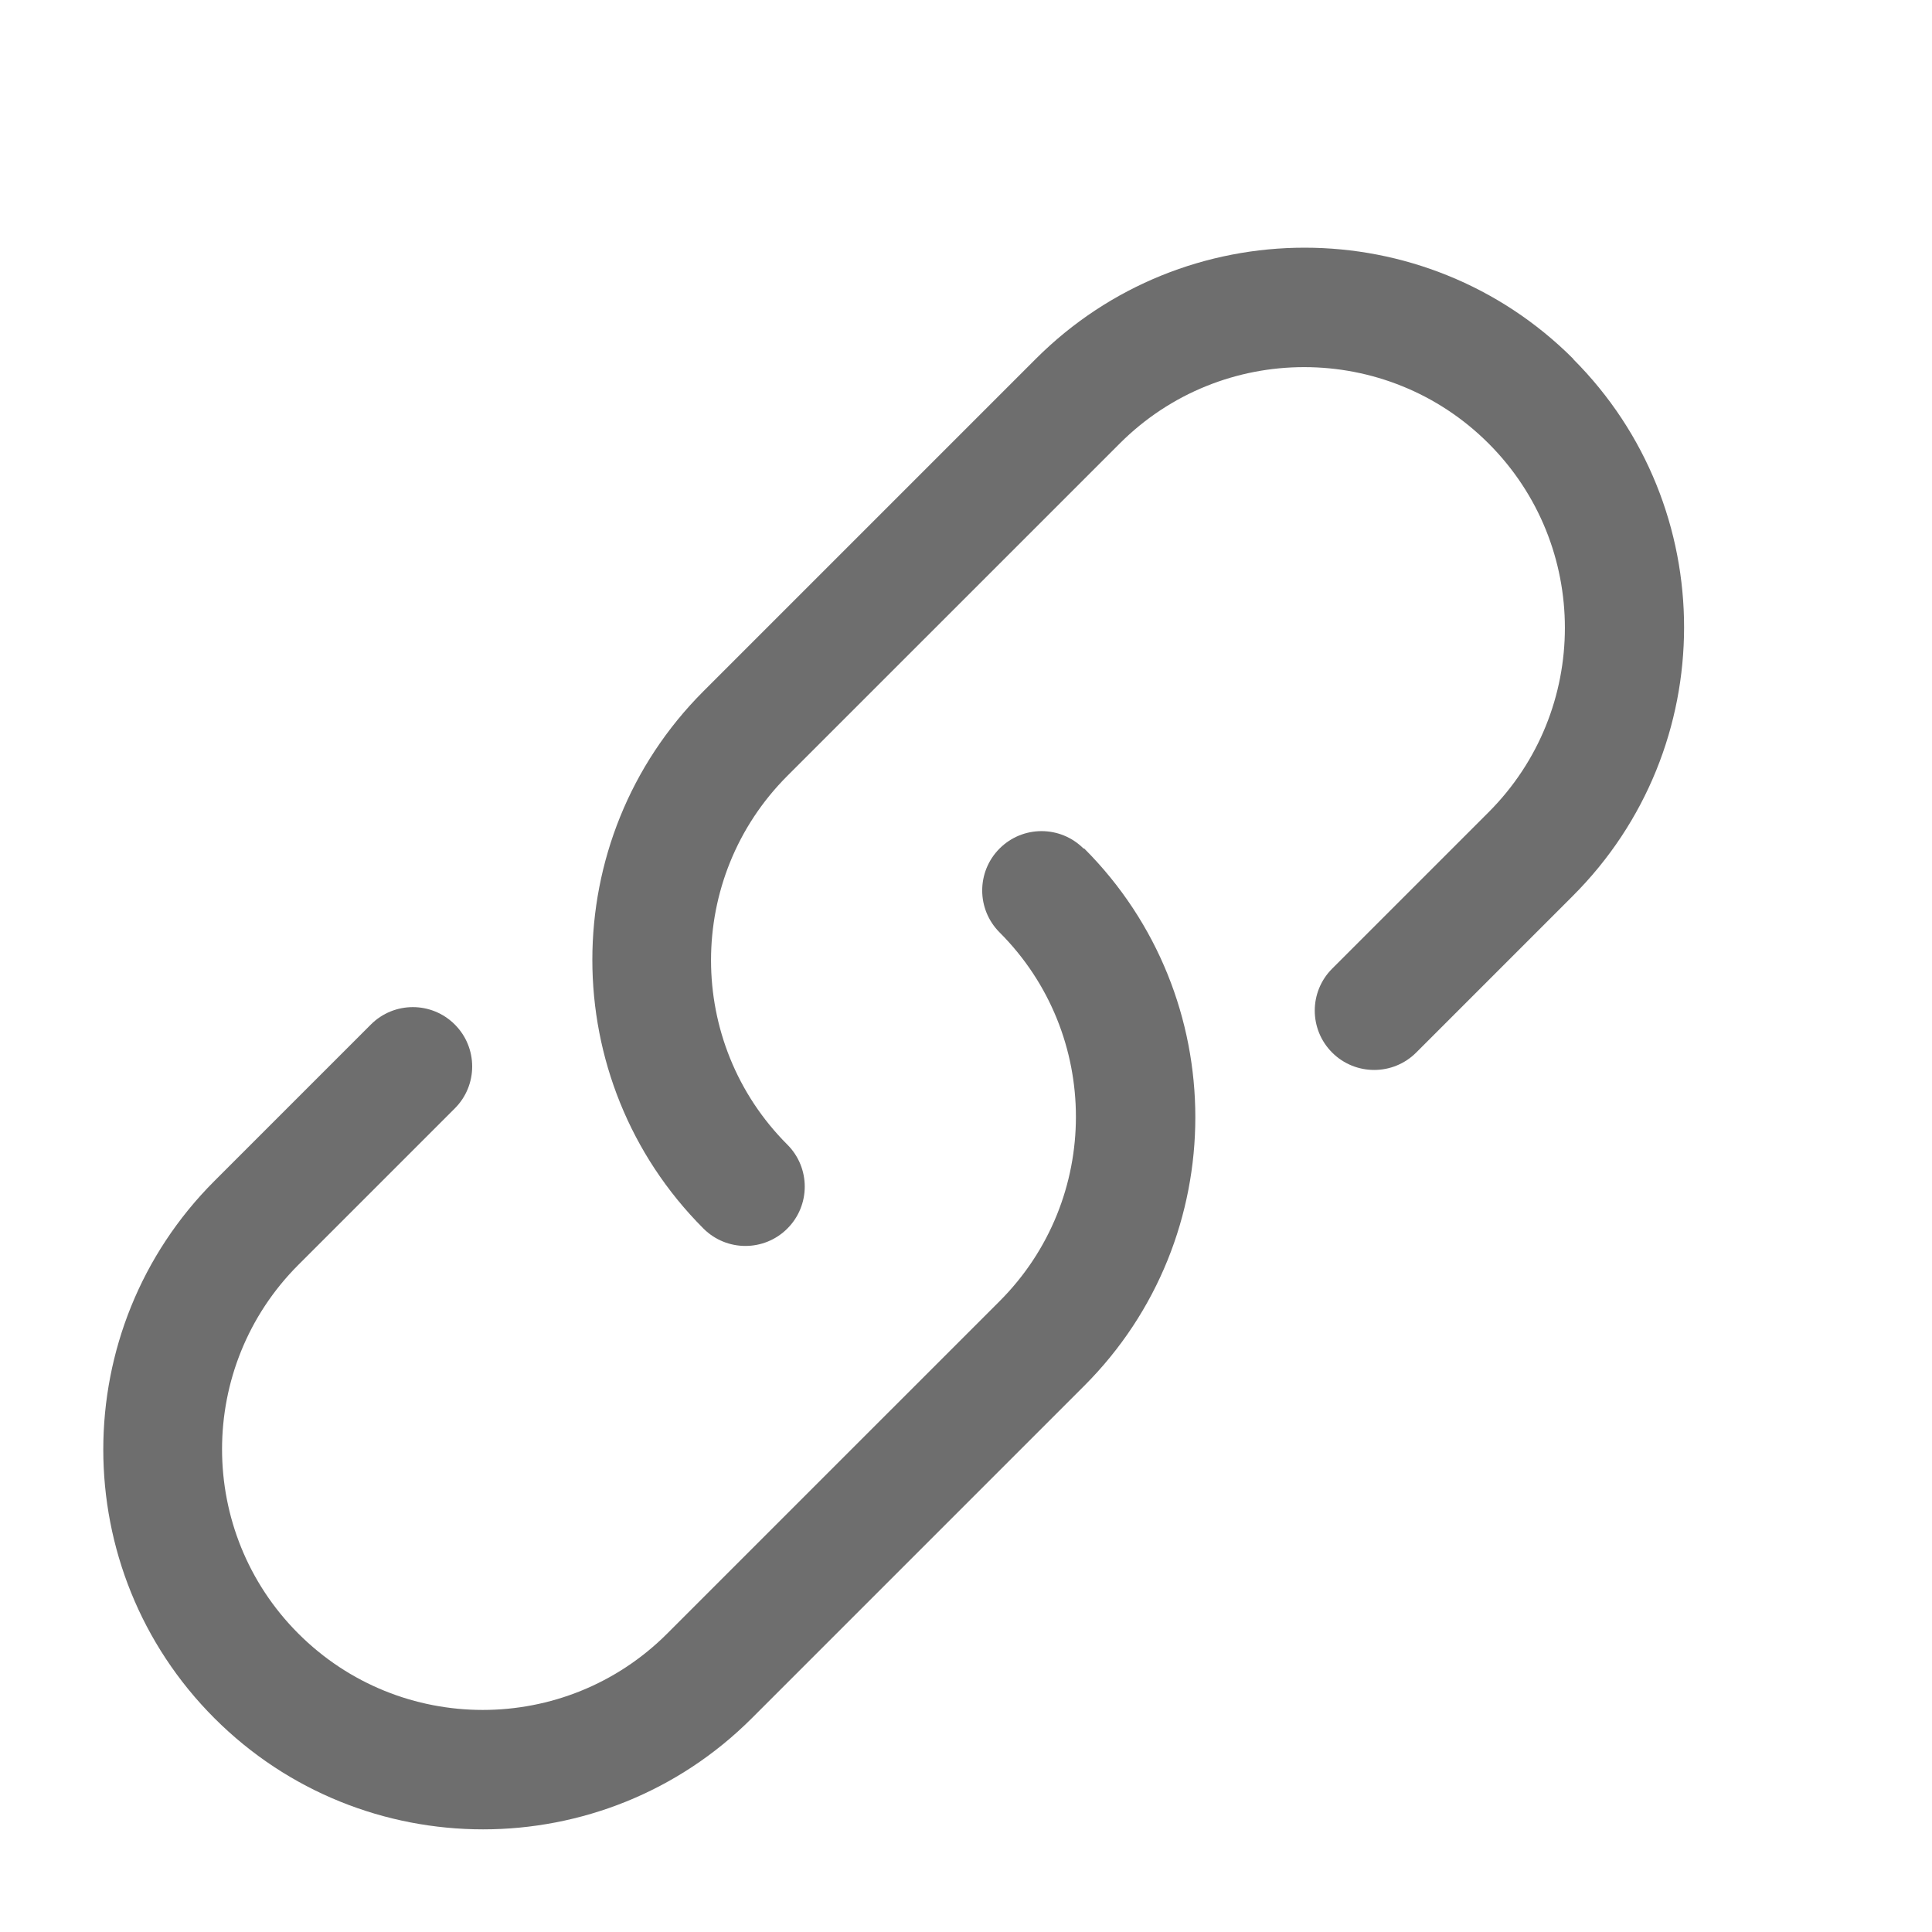
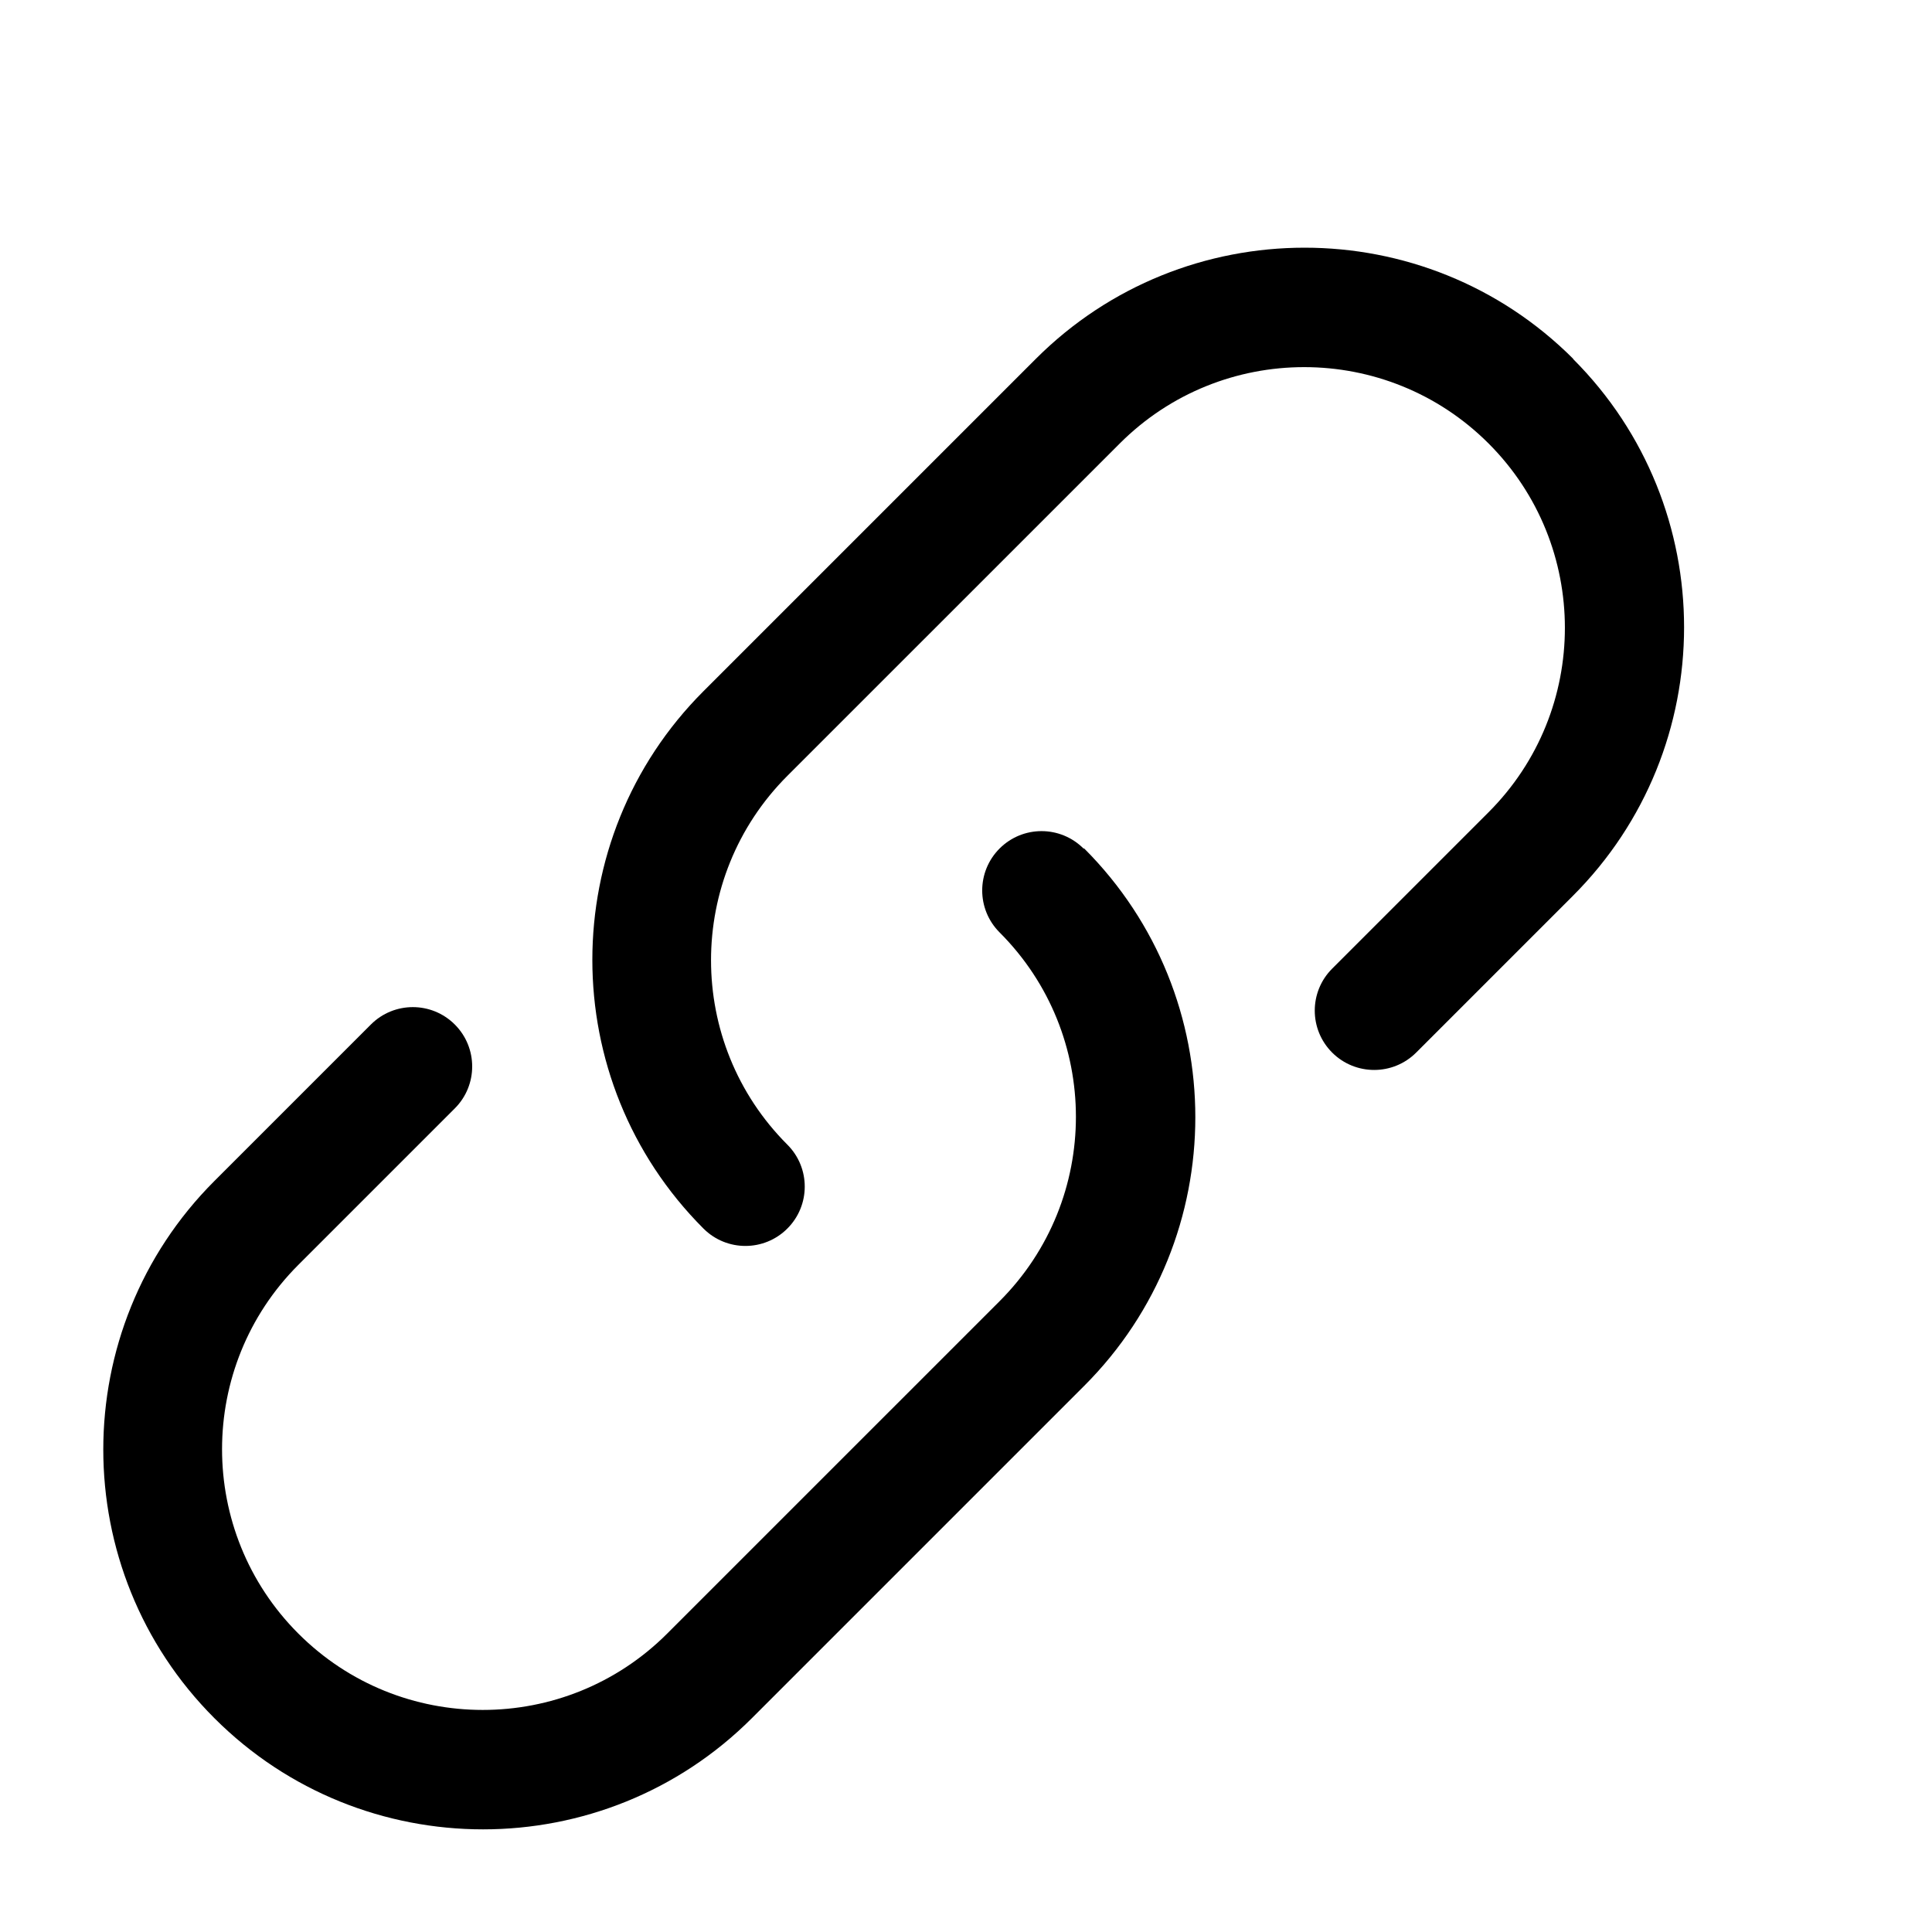
<svg xmlns="http://www.w3.org/2000/svg" viewBox="0 0 1024 1024">
-   <path d="M574.275 449.726c-12.288-12.288-32.183-12.288-44.472 0-12.288 12.288-12.288 32.183 0 44.471 53.94 53.94 53.94 141.524 0 195.463L353.61 865.848c-53.94 53.94-141.524 53.94-195.464 0-53.94-53.94-53.94-141.524 0-195.463l82.903-82.905c12.288-12.287 12.288-32.183 0-44.47-12.288-12.288-32.183-12.288-44.471 0l-82.905 82.904c-78.573 78.516-78.573 206.222 0 284.795 78.517 78.517 206.222 78.517 284.797 0l176.191-176.19c78.517-78.516 78.517-206.222 0-284.795z" fill="#6e6e6e" />
-   <path d="M833.83 190.168c-78.517-78.517-206.222-78.517-284.795 0L372.844 366.359c-78.517 78.517-78.517 206.222 0 284.797 12.288 12.288 32.183 12.288 44.47 0 12.288-12.288 12.288-32.183 0-44.471-53.94-53.94-53.94-141.525 0-195.464l176.192-176.18c53.94-53.94 141.524-53.94 195.463 0 53.94 53.94 53.94 141.526 0 195.464l-82.905 82.904c-12.288 12.288-12.288 32.183 0 44.471 6.144 6.144 14.222 9.215 22.3 9.215 8.02 0 16.098-3.071 22.242-9.215l82.904-82.905c78.744-78.573 78.744-206.222 0.23-284.739z" fill="#6e6e6e" />
+   <path d="M574.275 449.726c-12.288-12.288-32.183-12.288-44.472 0-12.288 12.288-12.288 32.183 0 44.471 53.94 53.94 53.94 141.524 0 195.463L353.61 865.848c-53.94 53.94-141.524 53.94-195.464 0-53.94-53.94-53.94-141.524 0-195.463l82.903-82.905c12.288-12.287 12.288-32.183 0-44.47-12.288-12.288-32.183-12.288-44.471 0l-82.905 82.904c-78.573 78.516-78.573 206.222 0 284.795 78.517 78.517 206.222 78.517 284.797 0l176.191-176.19c78.517-78.516 78.517-206.222 0-284.795z" fill="currentColor" />
+   <path d="M833.83 190.168c-78.517-78.517-206.222-78.517-284.795 0L372.844 366.359c-78.517 78.517-78.517 206.222 0 284.797 12.288 12.288 32.183 12.288 44.47 0 12.288-12.288 12.288-32.183 0-44.471-53.94-53.94-53.94-141.525 0-195.464l176.192-176.18c53.94-53.94 141.524-53.94 195.463 0 53.94 53.94 53.94 141.526 0 195.464l-82.905 82.904c-12.288 12.288-12.288 32.183 0 44.471 6.144 6.144 14.222 9.215 22.3 9.215 8.02 0 16.098-3.071 22.242-9.215l82.904-82.905c78.744-78.573 78.744-206.222 0.23-284.739z" fill="currentColor" />
</svg>
